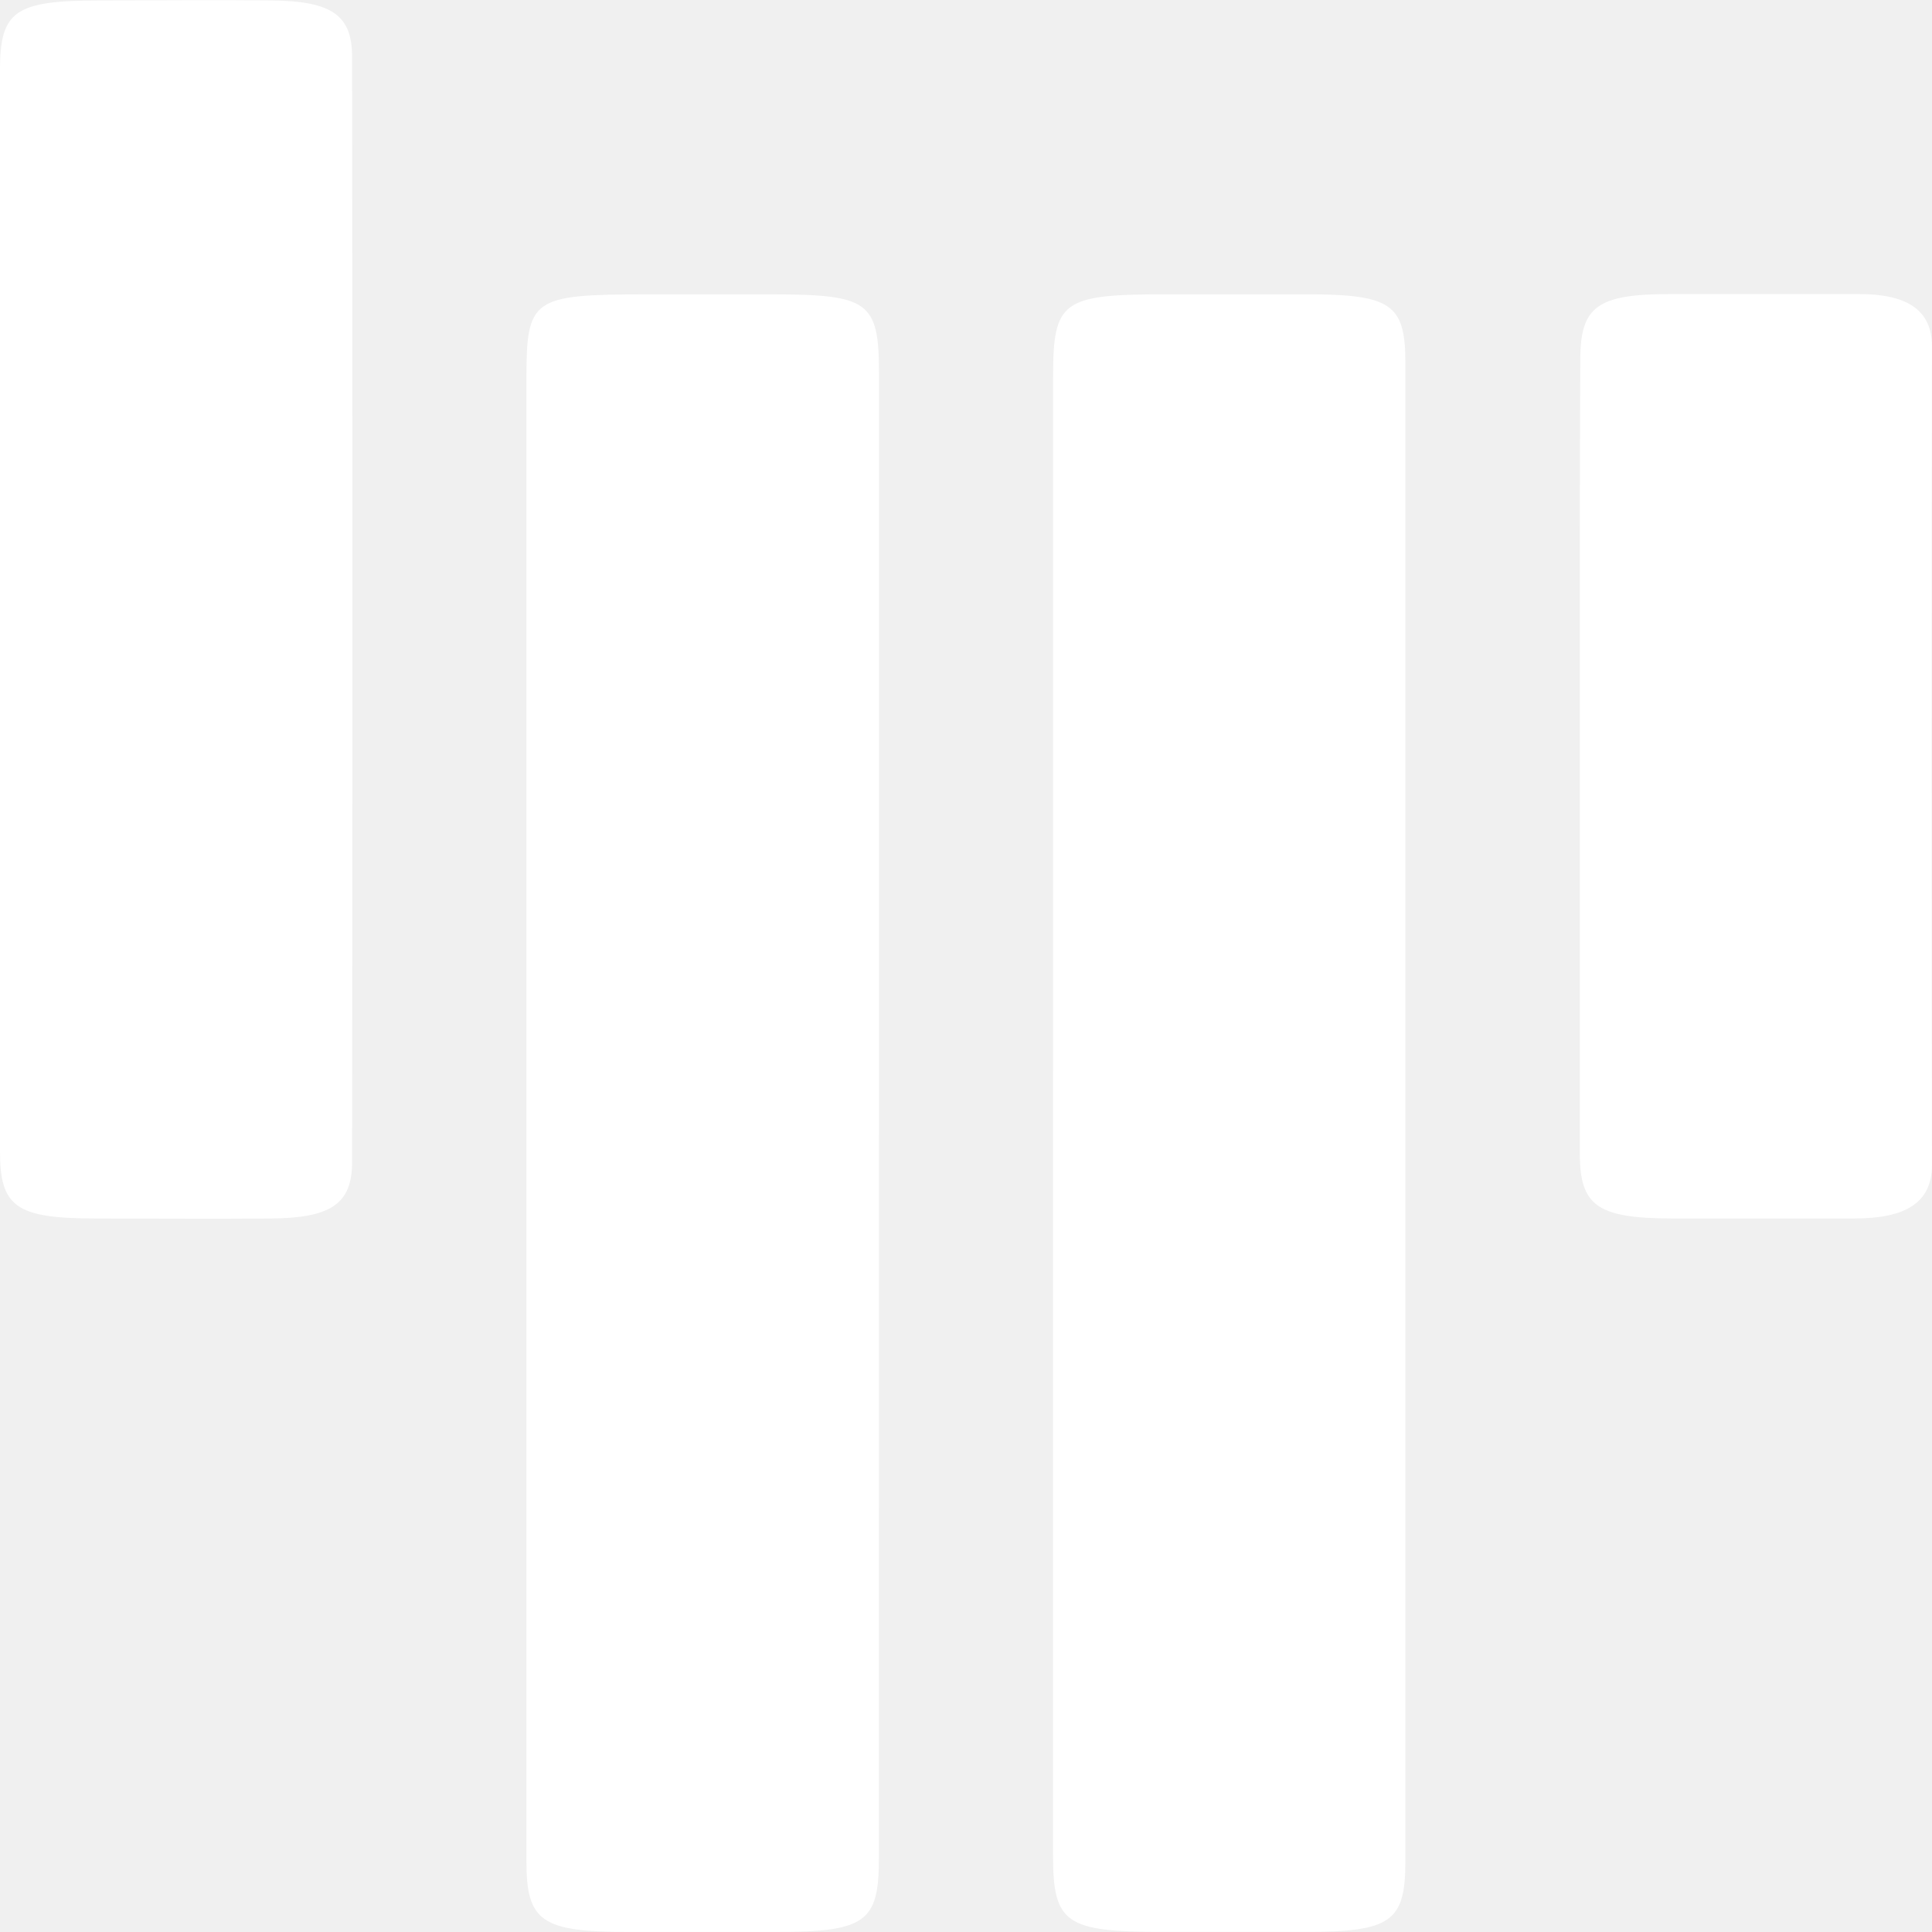
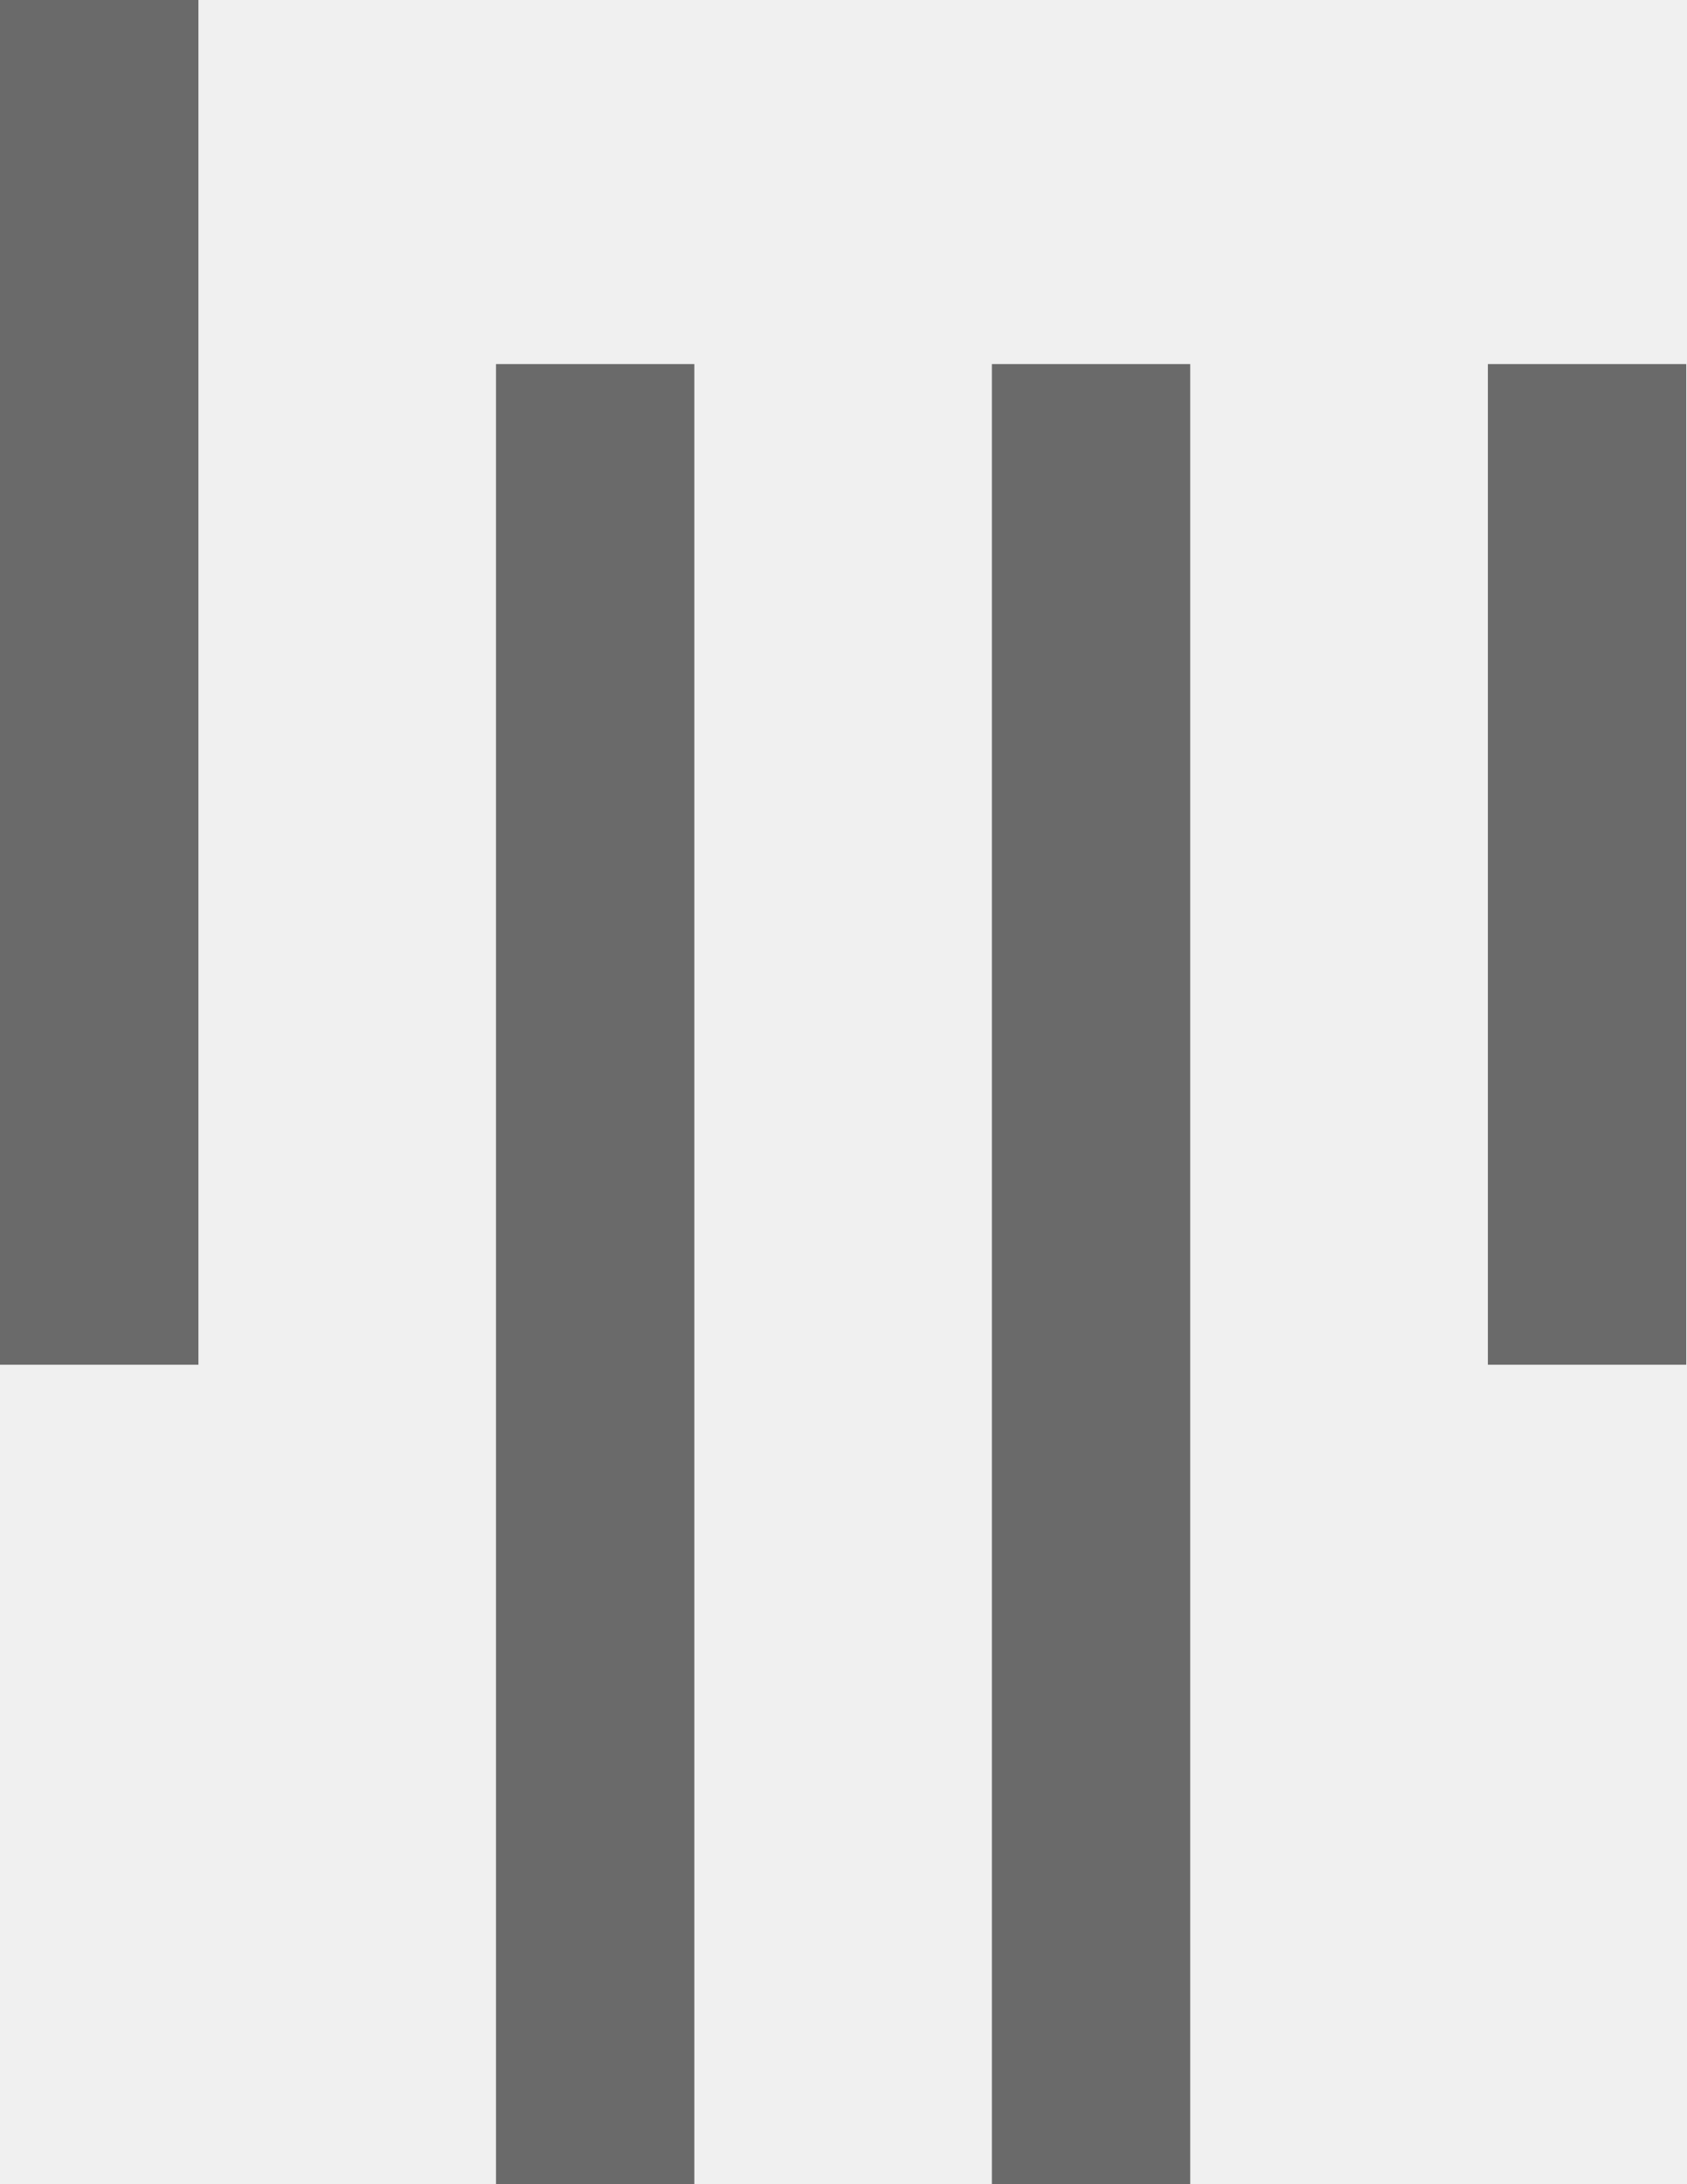
- <svg xmlns="http://www.w3.org/2000/svg" width="38" height="38" viewBox="0 0 38 38">
-   <g id="Group_1848" data-name="Group 1848" transform="translate(-1580 -6883.4)">
-     <g id="Group_1840" data-name="Group 1840" transform="translate(1366.4 8120.499)">
-       <g id="Group_1839" data-name="Group 1839" transform="translate(213.6 -1237.099)">
-         <path id="Path_2055" data-name="Path 2055" d="M230.888-1215.188q0-7.29,0-14.579c0-1.393-.2-1.541-2.089-1.542h-2.472c-2.265,0-2.372.076-2.373,1.662q0,7.169,0,14.338,0,7.41,0,14.821c0,1.18.3,1.385,1.978,1.388q1.461,0,2.921,0c1.764,0,2.032-.189,2.033-1.428Q230.889-1207.858,230.888-1215.188Zm3.424,0q0,7.29,0,14.579c0,1.339.243,1.507,2.152,1.508q1.4,0,2.809,0c1.686,0,1.969-.2,1.969-1.389q0-9.827,0-19.654,0-4.913,0-9.827c0-1.142-.283-1.337-1.914-1.339q-1.4,0-2.809,0c-2.03,0-2.206.13-2.206,1.623Q234.311-1222.437,234.312-1215.187Zm-20.712-9.97q0,5.357,0,10.714c0,1.082.322,1.307,1.854,1.311,1.161,0,2.322.01,3.483,0s1.587-.284,1.588-1.1q.014-10.875,0-21.75c0-.823-.406-1.094-1.577-1.107-1.123-.013-2.247,0-3.371,0-1.689,0-1.978.2-1.978,1.384Q213.6-1230.434,213.6-1225.158Zm31.073,2.863c0,2.629,0,5.258,0,7.887,0,1.028.35,1.269,1.8,1.275,1.2,0,2.395,0,3.592,0,.994,0,1.535-.293,1.534-1.055q-.016-8.048,0-16.1c0-.706-.48-1.031-1.446-1.027-1.235,0-2.47,0-3.7,0-1.435,0-1.769.242-1.771,1.287C244.669-1227.446,244.673-1224.87,244.673-1222.3Z" transform="translate(-213.6 1237.099)" fill="#fff" />
-       </g>
-     </g>
-   </g>
+ <svg xmlns="http://www.w3.org/2000/svg" width="18.781" height="24.325" viewBox="0 0 18.781 24.325">
+   <path id="Path_1466" data-name="Path 1466" d="M10.191,4.055H12.4v20.27H10.191Zm7.732,0v20.27H15.714V4.055ZM4.667,0H6.877V15.2H4.667ZM21.238,4.055h2.209V15.2H21.238Z" transform="translate(-4.667)" fill="#6a6a6a" />
</svg>
